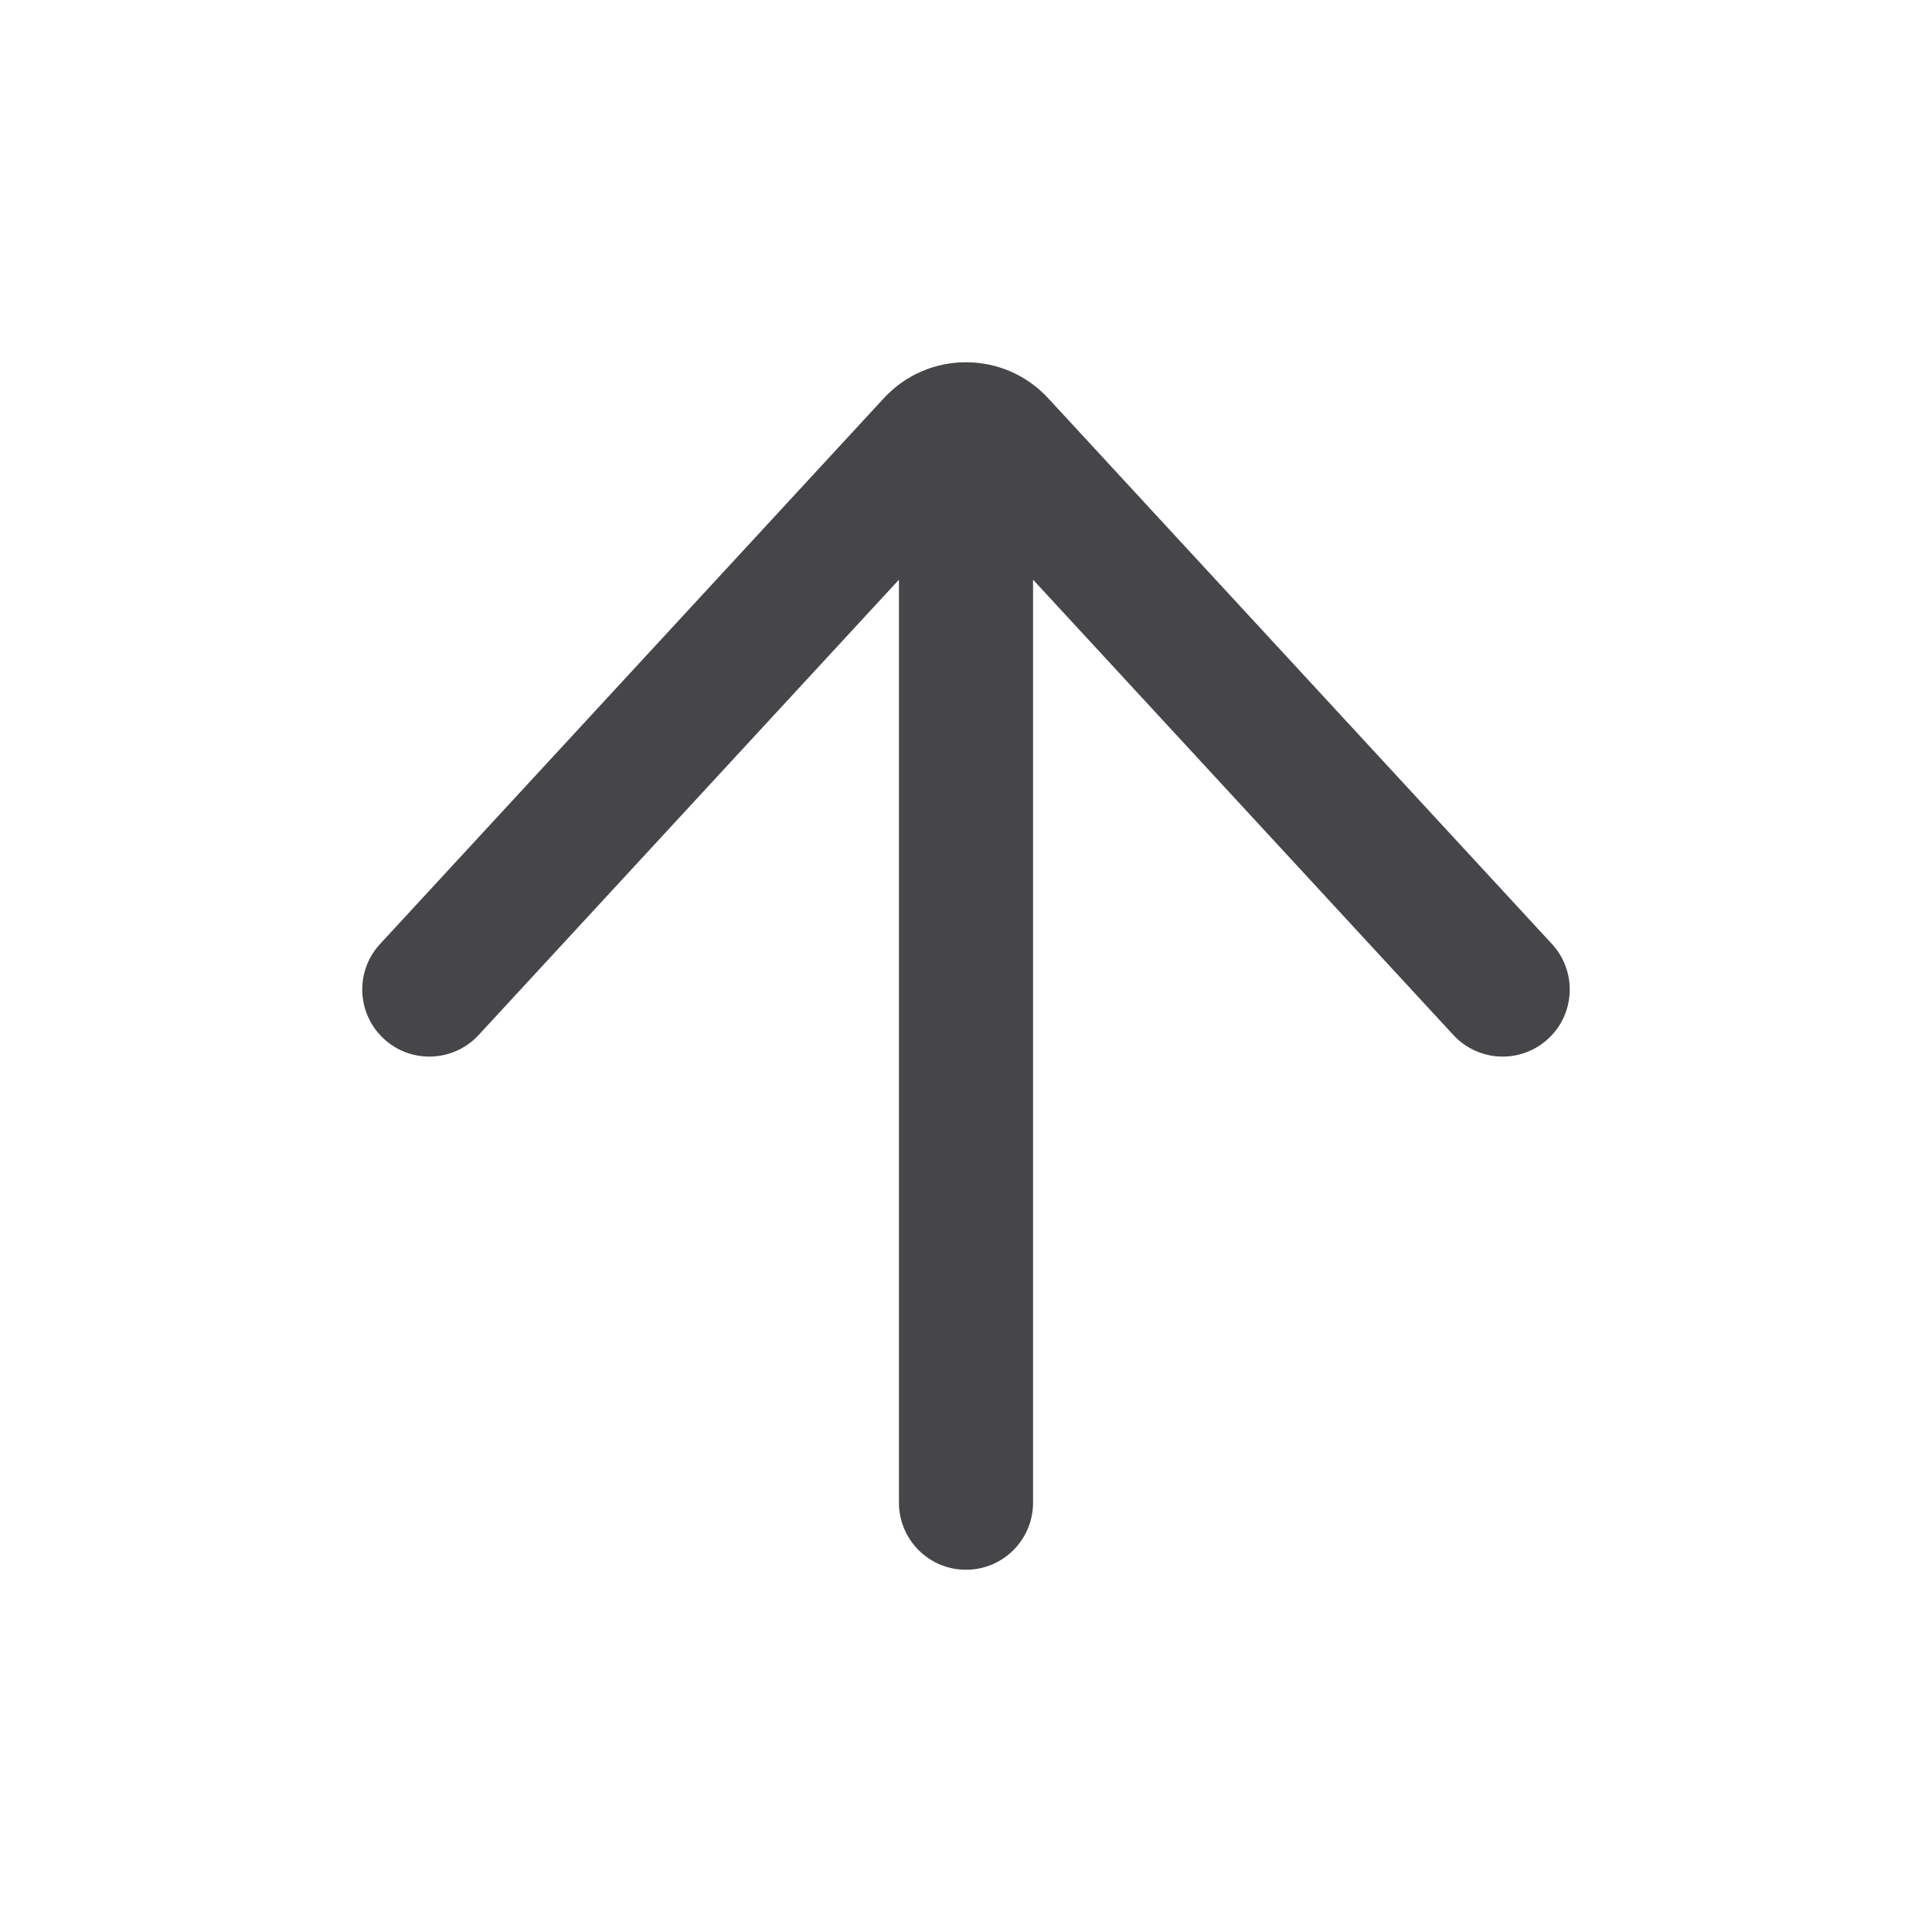
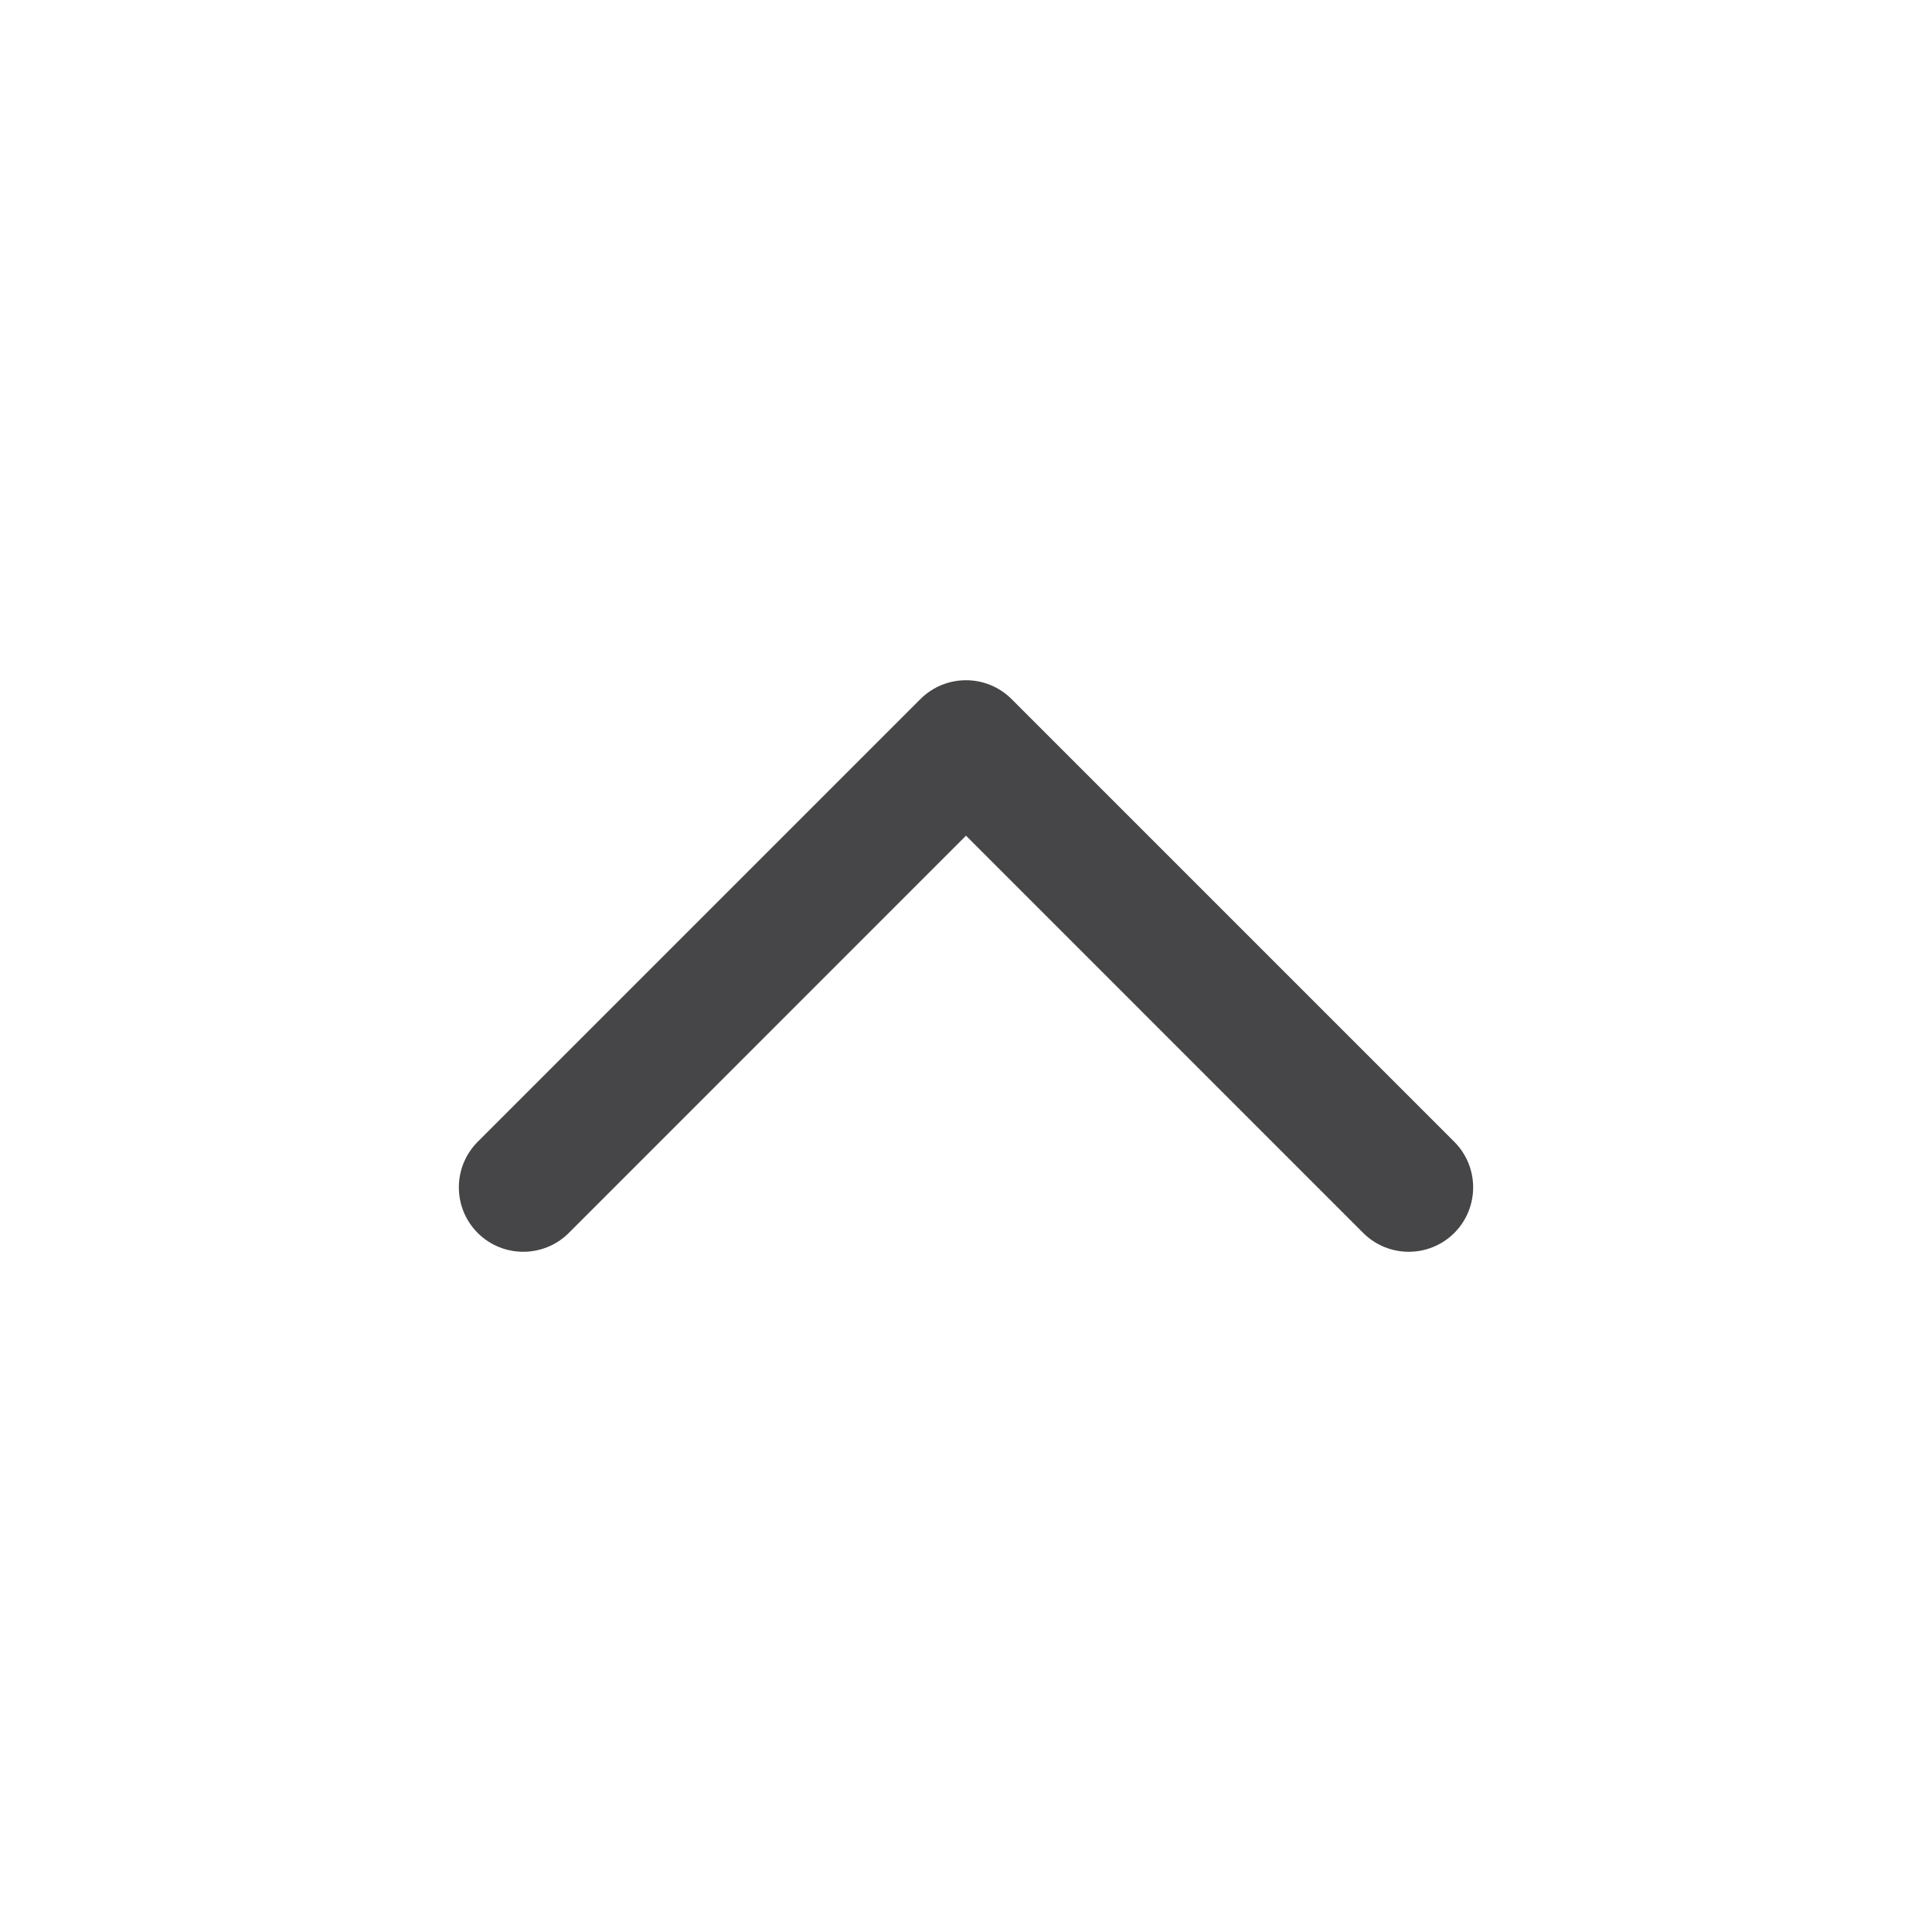
<svg xmlns="http://www.w3.org/2000/svg" width="24" height="24" viewBox="0 0 24 24" fill="none">
-   <path fill-rule="evenodd" clip-rule="evenodd" d="M12.833 7.201L12.833 18.667C12.833 19.127 12.46 19.5 12 19.5C11.54 19.5 11.167 19.127 11.167 18.667L11.167 7.201L5.946 12.857C5.634 13.195 5.106 13.217 4.768 12.904C4.43 12.592 4.409 12.065 4.721 11.727L10.979 4.947C11.529 4.351 12.471 4.351 13.021 4.947L19.279 11.727C19.591 12.065 19.57 12.592 19.232 12.904C18.894 13.217 18.366 13.195 18.054 12.857L12.833 7.201Z" fill="#464649" />
+   <path fill-rule="evenodd" clip-rule="evenodd" d="M11.434 8.684C11.747 8.372 12.253 8.372 12.566 8.684L18.066 14.184C18.378 14.497 18.378 15.003 18.066 15.316C17.753 15.628 17.247 15.628 16.934 15.316L12 10.381L7.066 15.316C6.753 15.628 6.247 15.628 5.934 15.316C5.622 15.003 5.622 14.497 5.934 14.184L11.434 8.684Z" fill="#464649" />
</svg>
